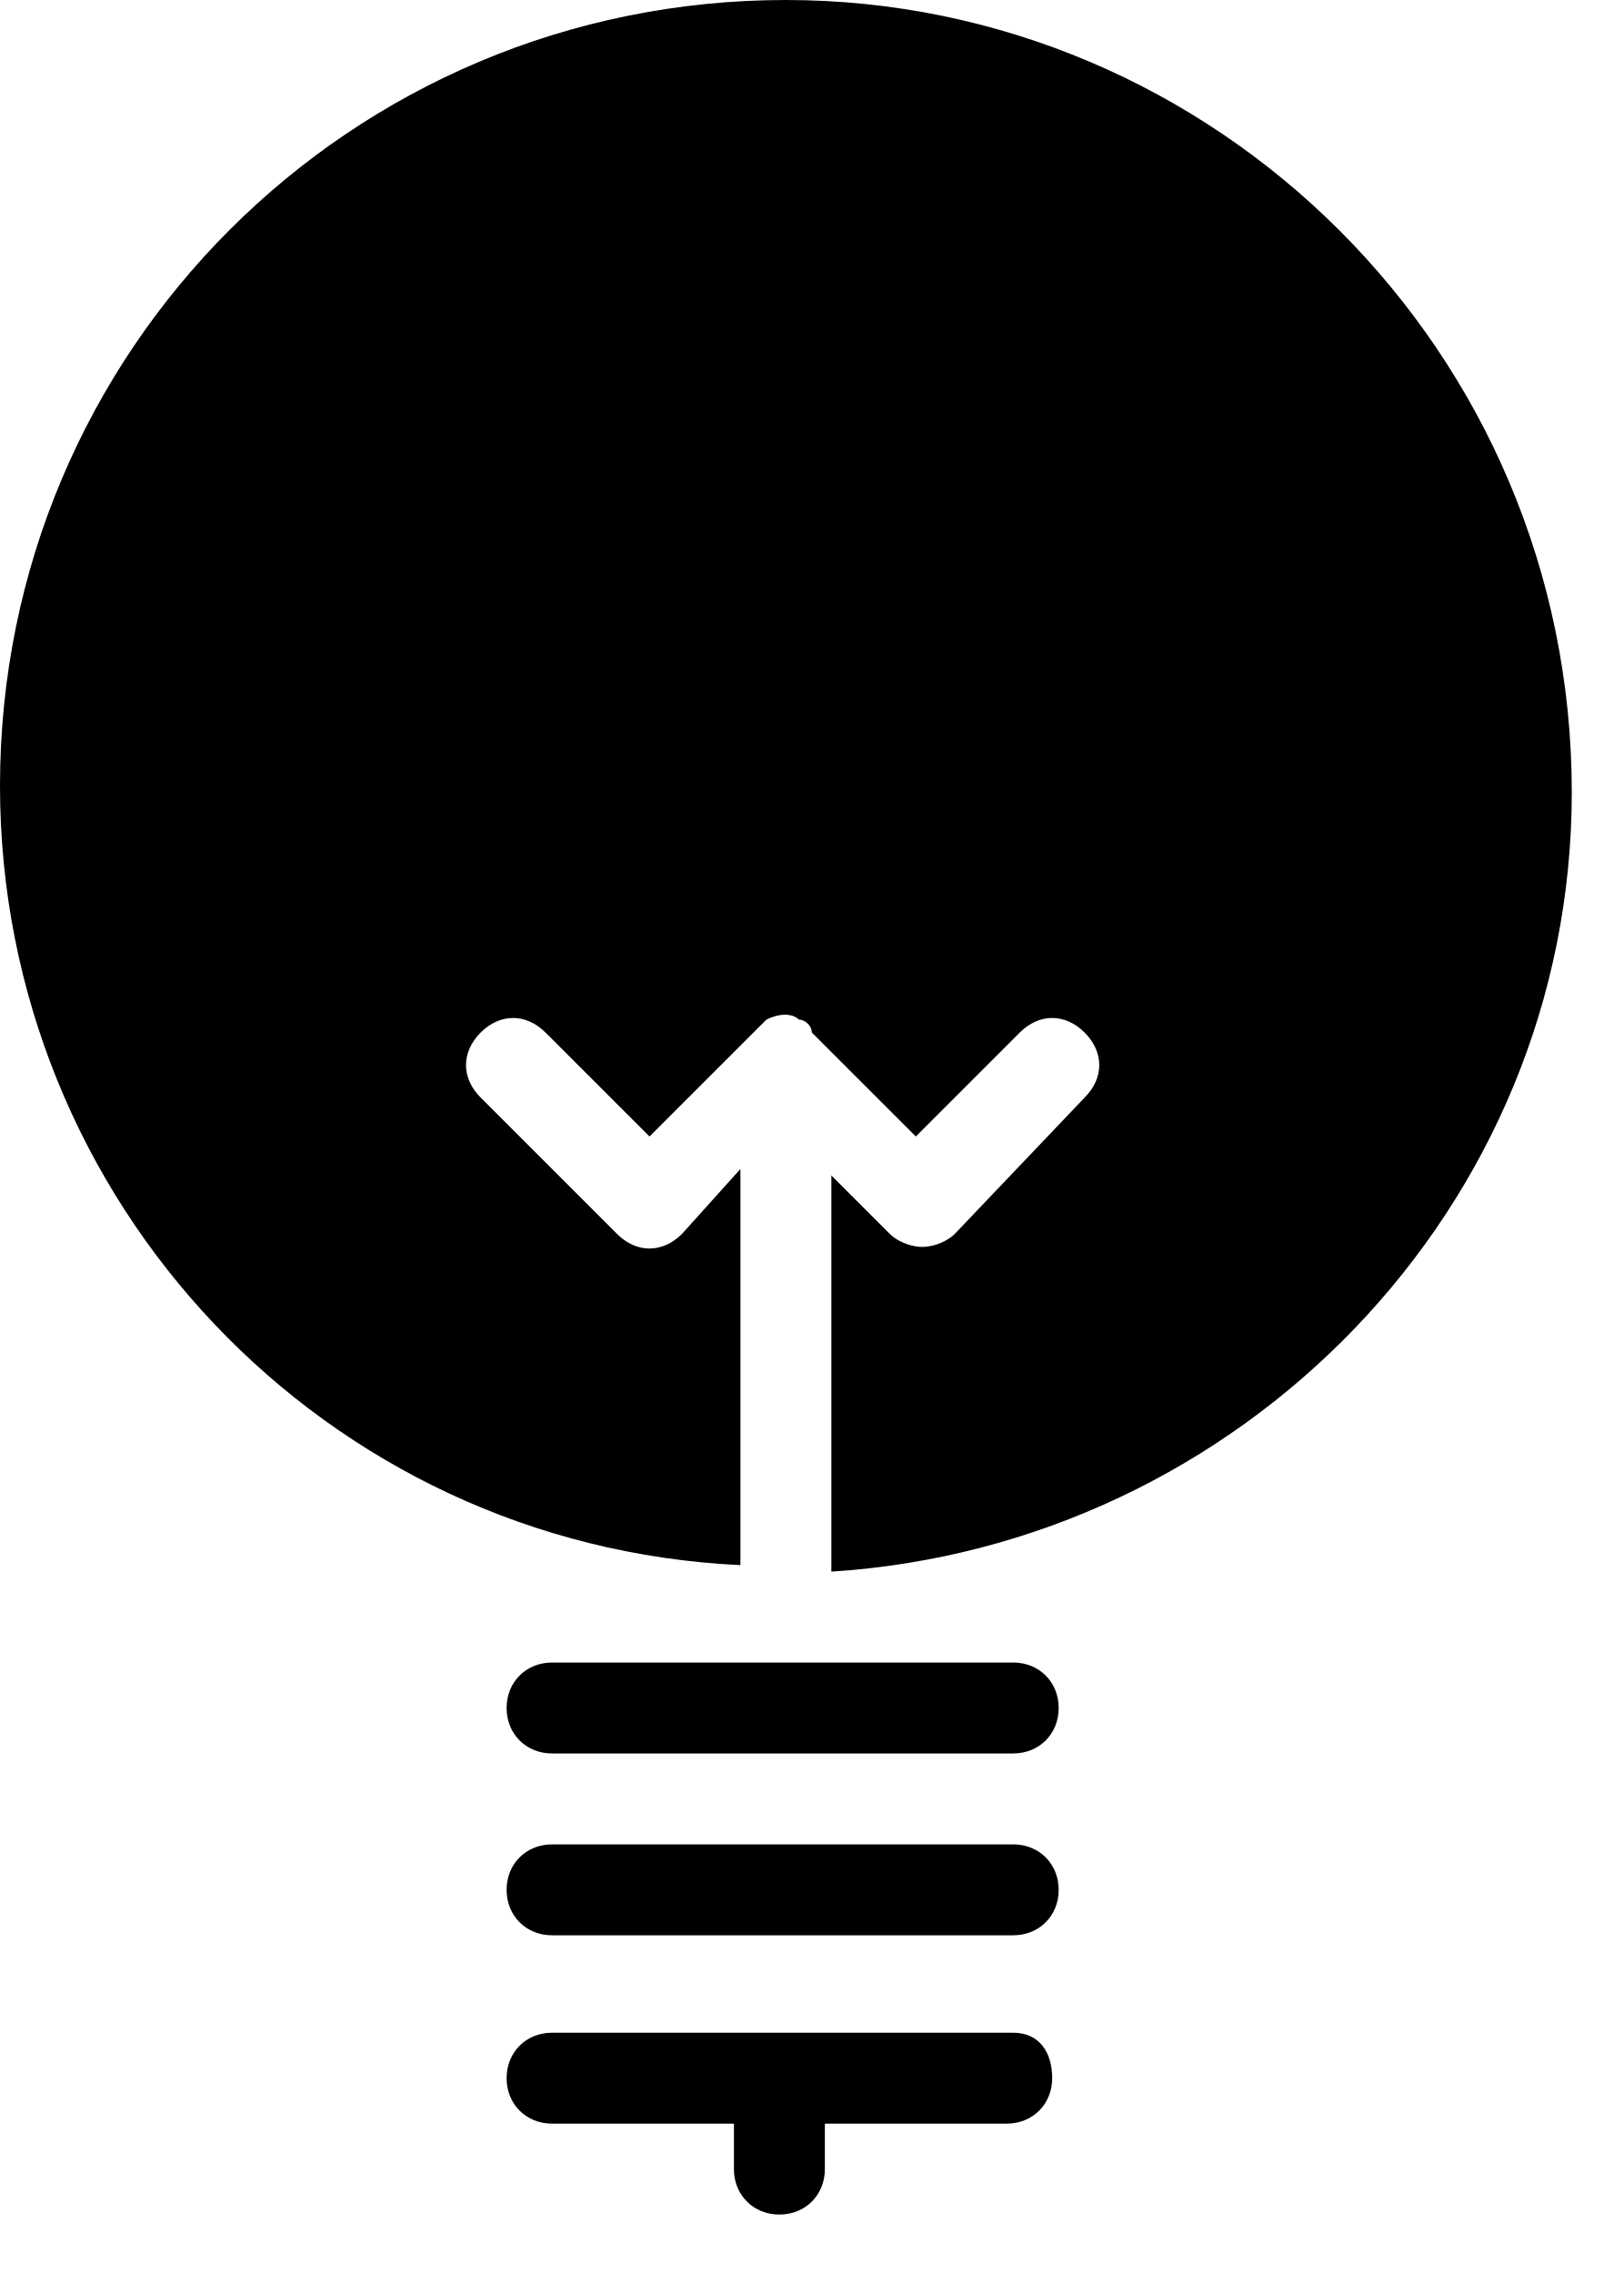
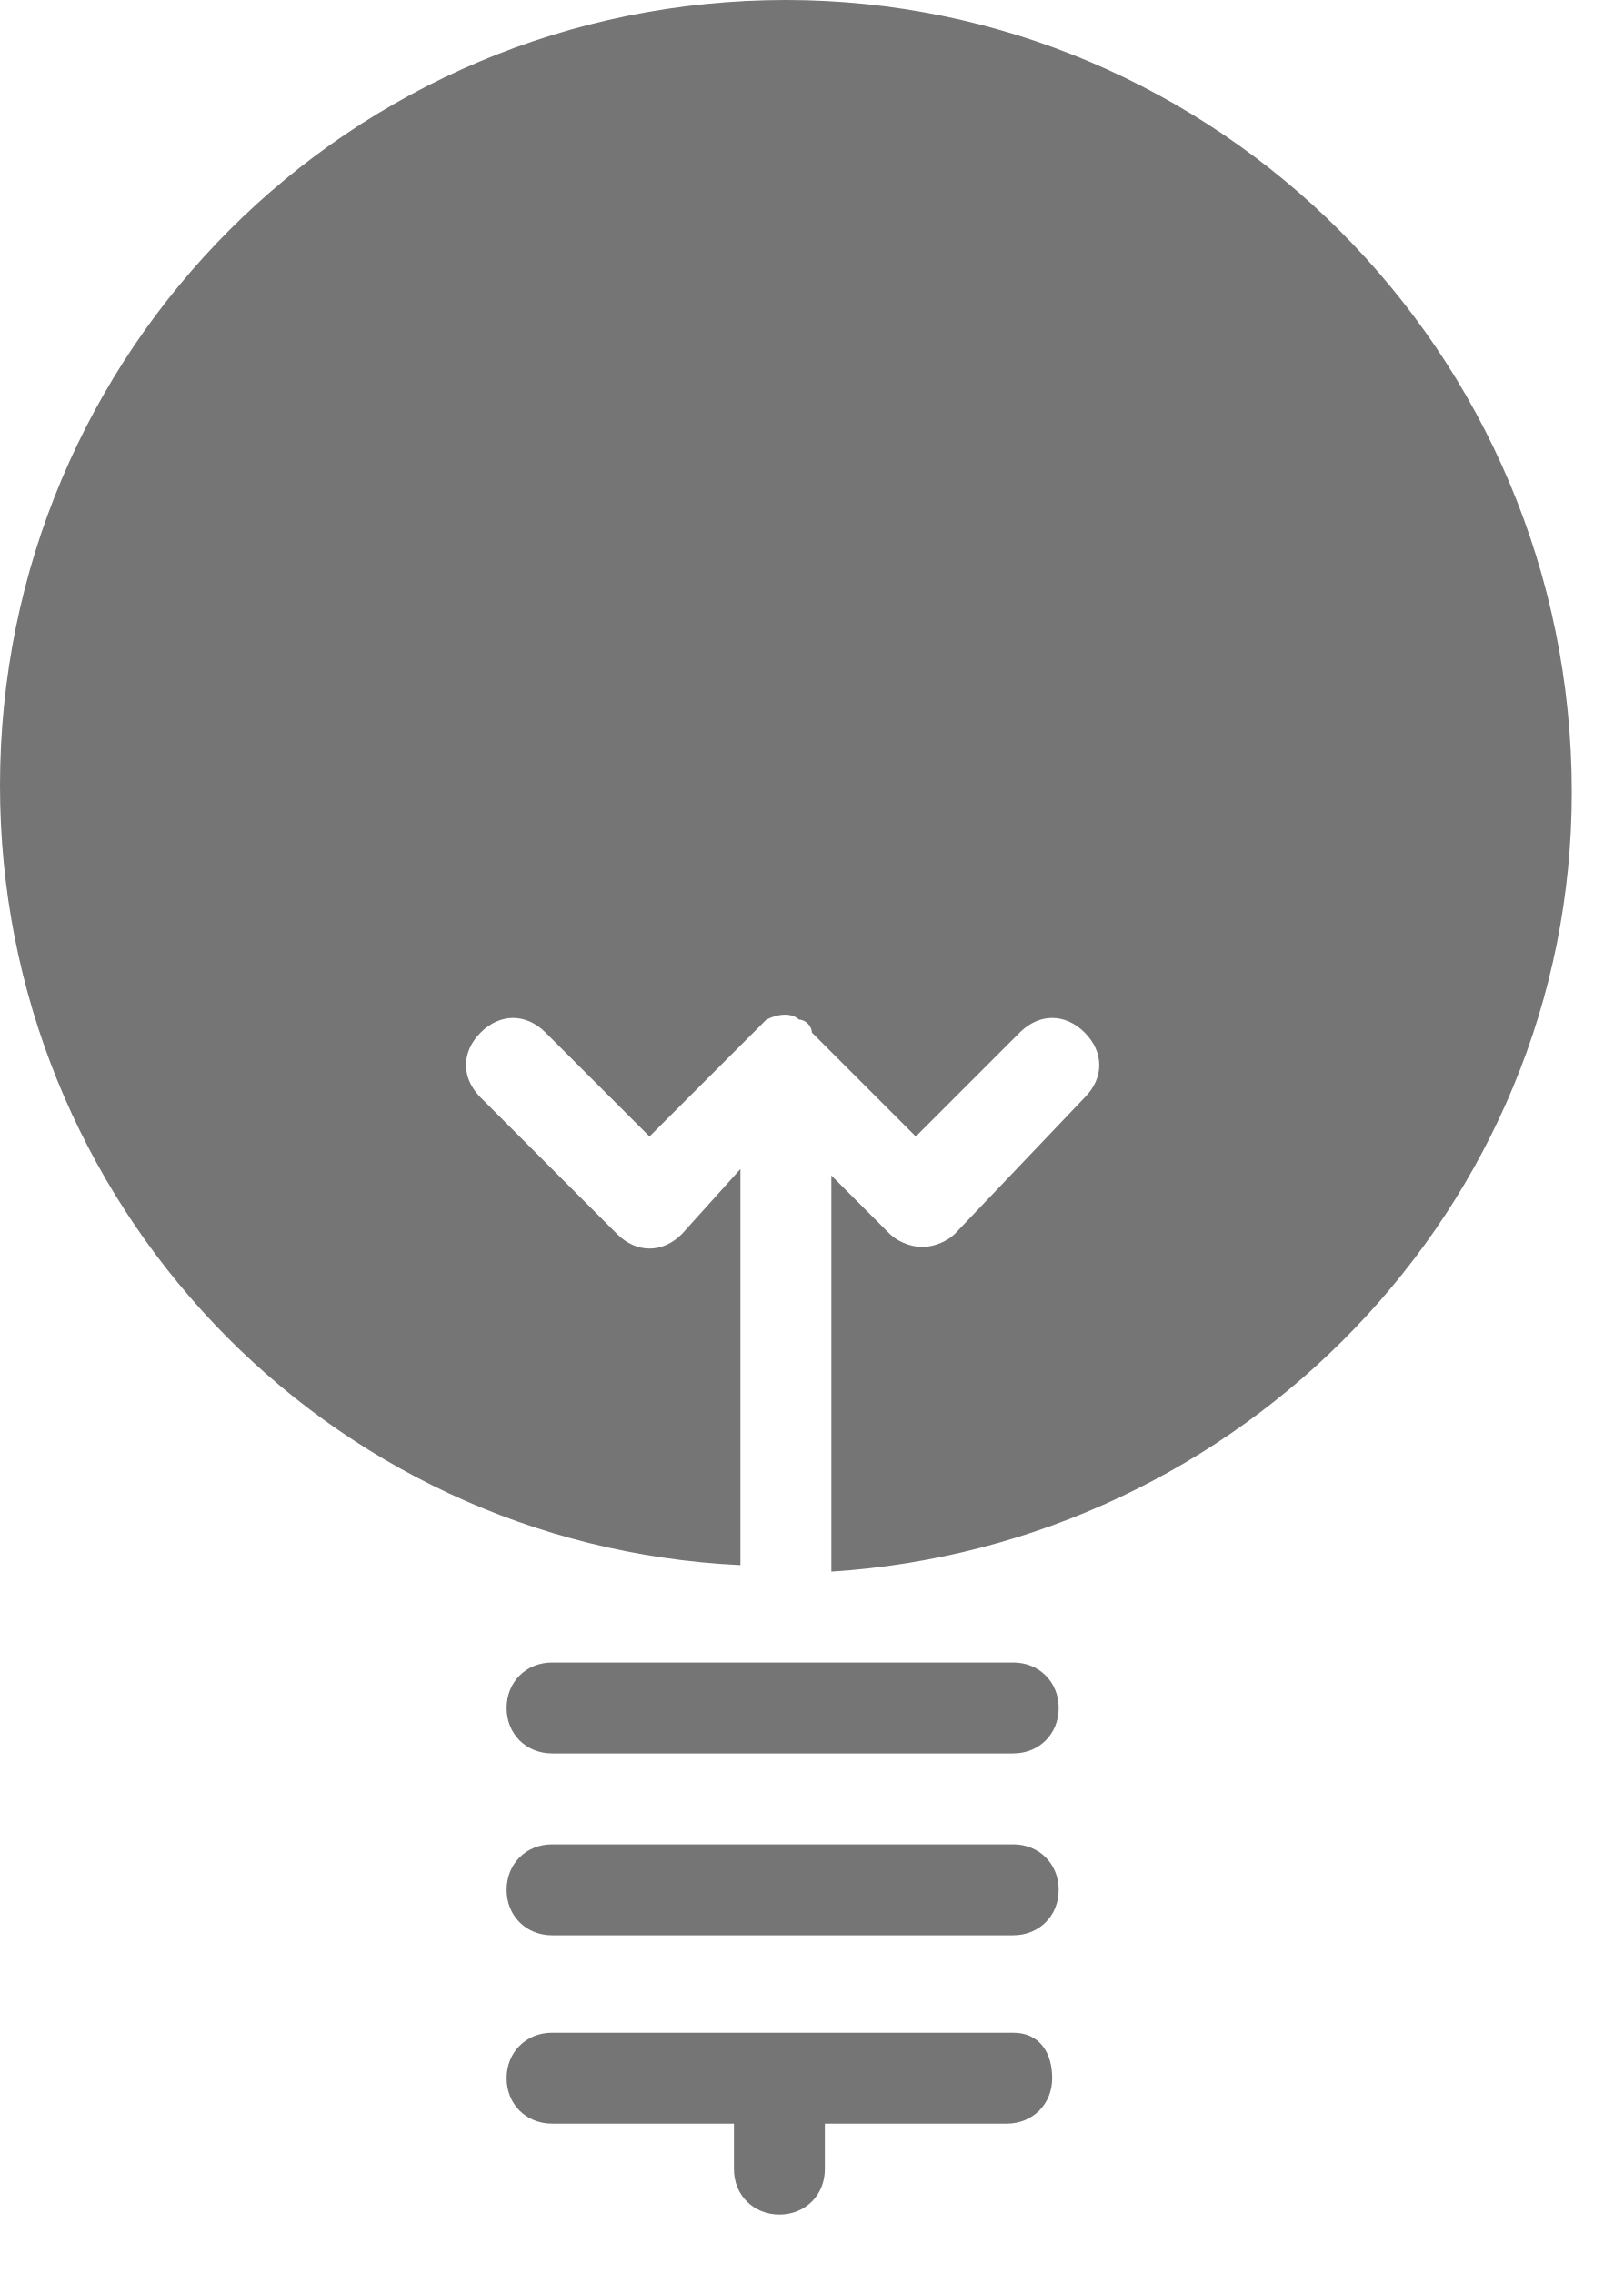
<svg xmlns="http://www.w3.org/2000/svg" id="Calque_1" viewBox="0 0 25 35">
-   <style>
-         .st0{fill:#607d8b}
-     </style>
  <g id="_x30_6-_x2F_-QUESTION">
    <g id="V2-IMG_DARK_GRADIENT" transform="translate(-708 -835)">
      <g id="lightbulb-3" transform="translate(708 835)">
        <g id="Filled_Icons">
-           <g id="Group">
+           <g id="Group" fill="#757575">
            <path id="Shape" className="st0" d="M12.1 0C5.4 0 0 5.4 0 12.1c0 6.4 5 11.7 11.4 12V18l-.9 1c-.3.3-.7.3-1 0l-2.1-2.1c-.3-.3-.3-.7 0-1 .3-.3.7-.3 1 0l1.6 1.6 1.6-1.6.2-.2c.2-.1.4-.1.5 0 .1 0 .2.1.2.2l1.6 1.6 1.6-1.6c.3-.3.7-.3 1 0 .3.3.3.7 0 1l-2 2.1c-.1.1-.3.2-.5.2s-.4-.1-.5-.2l-.9-.9v6.1c6.3-.4 11.4-5.6 11.4-12C24.2 5.4 18.7 0 12.1 0z" />
            <path id="Shape_1_" className="st0" d="M15.6 25.6H8.5c-.4 0-.7.3-.7.7s.3.7.7.7h7.1c.4 0 .7-.3.7-.7s-.3-.7-.7-.7z" />
            <path id="Shape_2_" className="st0" d="M15.6 28.4H8.5c-.4 0-.7.3-.7.7s.3.7.7.7h7.1c.4 0 .7-.3.7-.7s-.3-.7-.7-.7z" />
            <path id="Shape_3_" className="st0" d="M15.6 31.3H8.5c-.4 0-.7.3-.7.7s.3.7.7.7h2.8v.7c0 .4.3.7.7.7.4 0 .7-.3.7-.7v-.7h2.8c.4 0 .7-.3.7-.7s-.2-.7-.6-.7z" />
          </g>
        </g>
      </g>
    </g>
  </g>
</svg>
